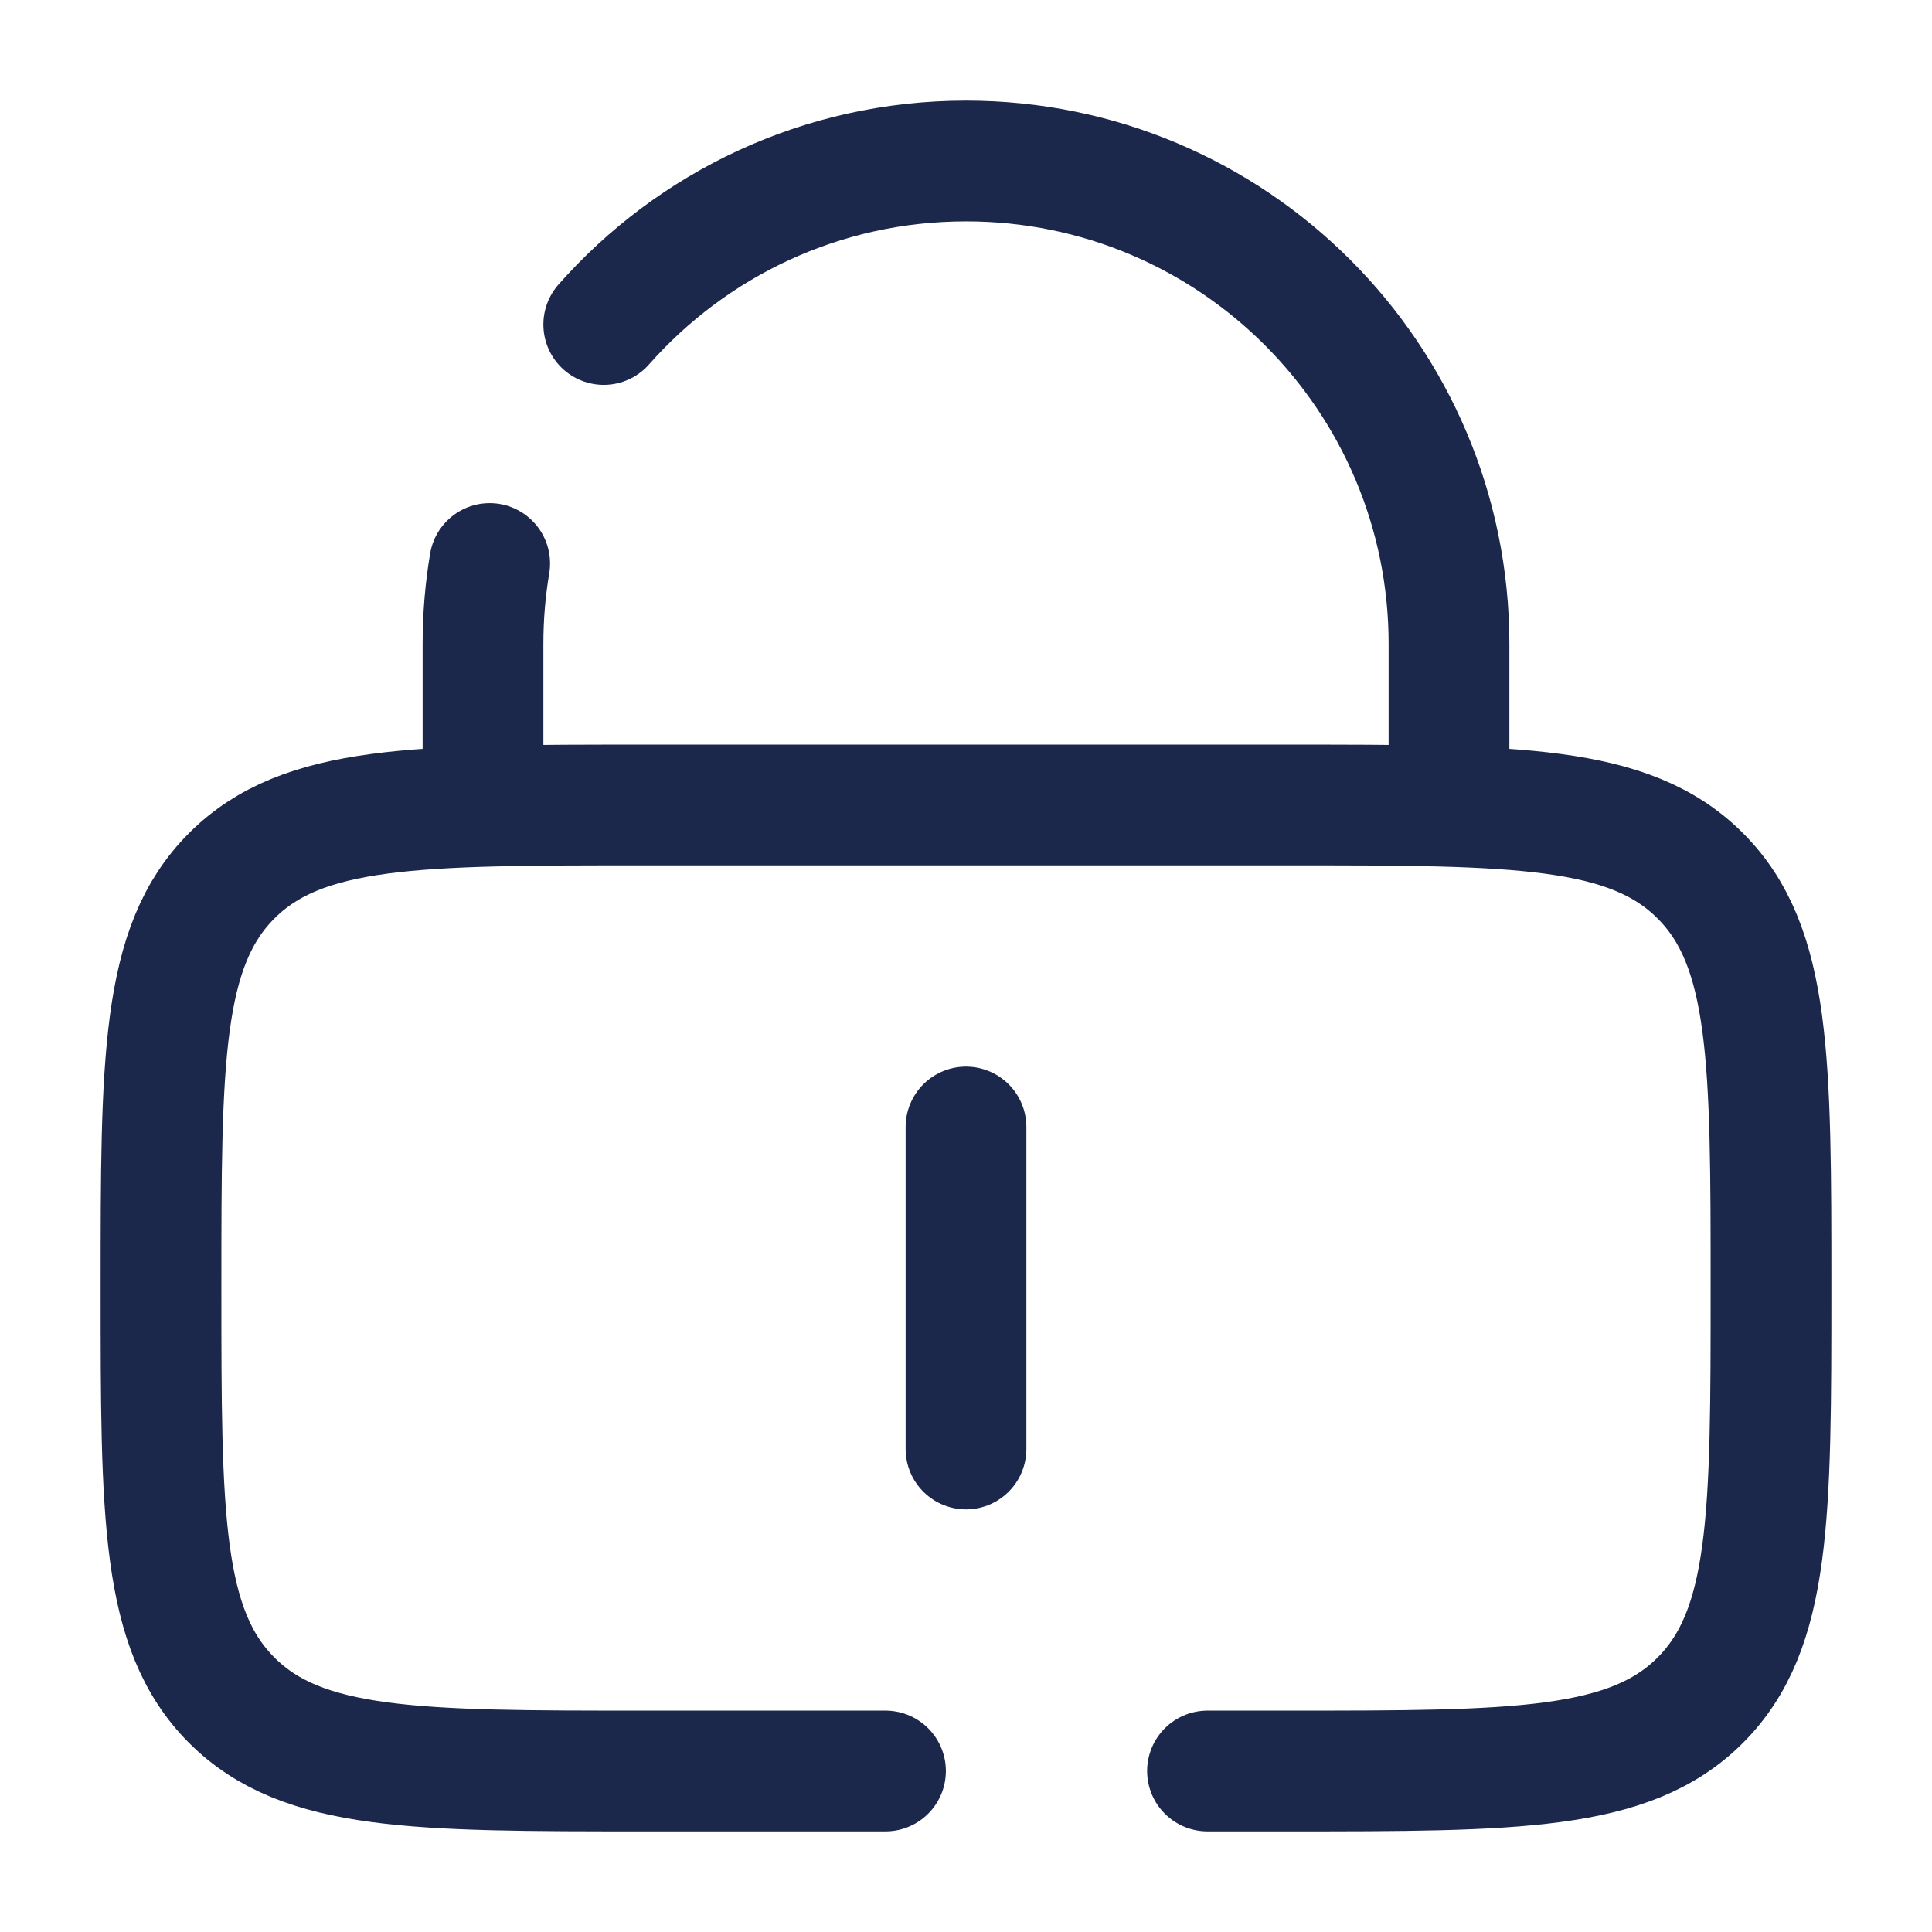
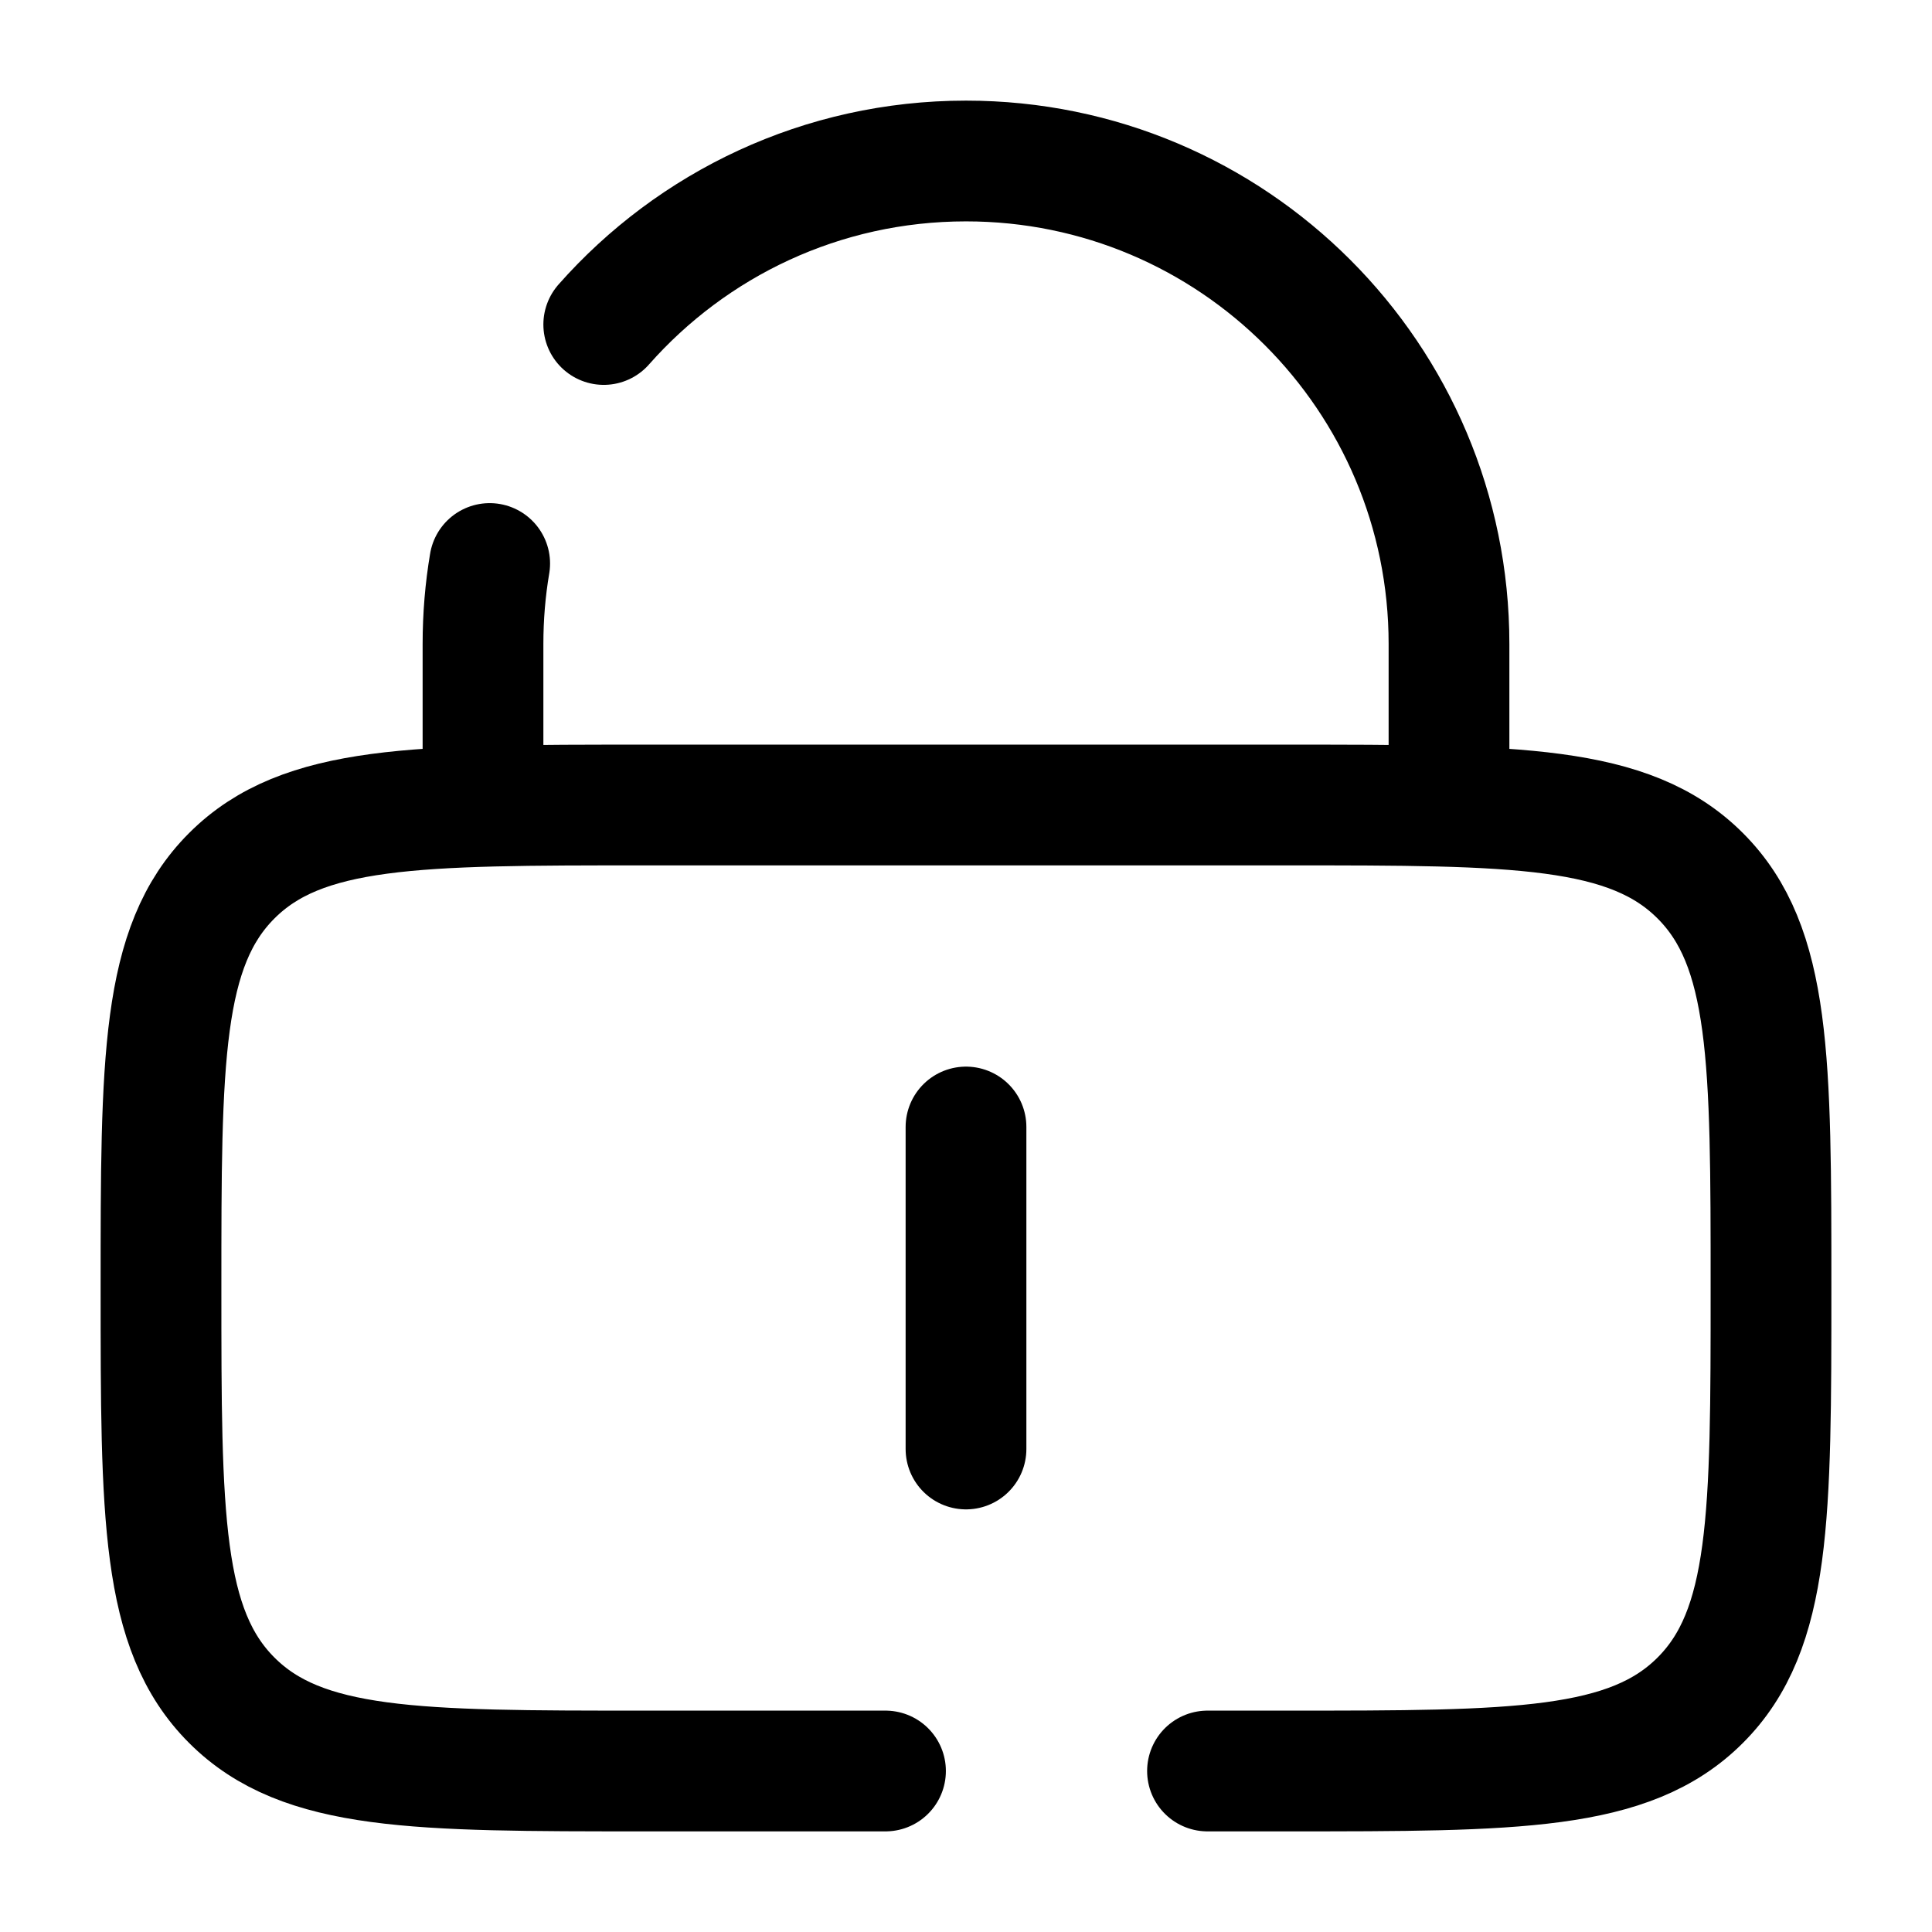
<svg xmlns="http://www.w3.org/2000/svg" width="800px" height="800px" viewBox="0 0 24 24" fill="none">
-   <path d="M12 14V18" stroke="#1C274C" stroke-width="1.5" stroke-linecap="round" />
-   <path d="M6 10V8C6 7.659 6.028 7.325 6.083 7M18 10V8C18 4.686 15.314 2 12 2C10.208 2 8.599 2.786 7.5 4.031" stroke="#1C274C" stroke-width="1.5" stroke-linecap="round" />
-   <path d="M11 22H8C5.172 22 3.757 22 2.879 21.121C2 20.243 2 18.828 2 16C2 13.172 2 11.757 2.879 10.879C3.757 10 5.172 10 8 10H16C18.828 10 20.243 10 21.121 10.879C22 11.757 22 13.172 22 16C22 18.828 22 20.243 21.121 21.121C20.243 22 18.828 22 16 22H15" stroke="#1C274C" stroke-width="1.5" stroke-linecap="round" />
+   <path d="M12 14V18" stroke="currentColor" stroke-width="1.5" stroke-linecap="round" />
+   <path d="M6 10V8C6 7.659 6.028 7.325 6.083 7M18 10V8C18 4.686 15.314 2 12 2C10.208 2 8.599 2.786 7.5 4.031" stroke="currentColor" stroke-width="1.5" stroke-linecap="round" />
+   <path d="M11 22H8C5.172 22 3.757 22 2.879 21.121C2 20.243 2 18.828 2 16C2 13.172 2 11.757 2.879 10.879C3.757 10 5.172 10 8 10H16C18.828 10 20.243 10 21.121 10.879C22 11.757 22 13.172 22 16C22 18.828 22 20.243 21.121 21.121C20.243 22 18.828 22 16 22H15" stroke="currentColor" stroke-width="1.5" stroke-linecap="round" />
</svg>
